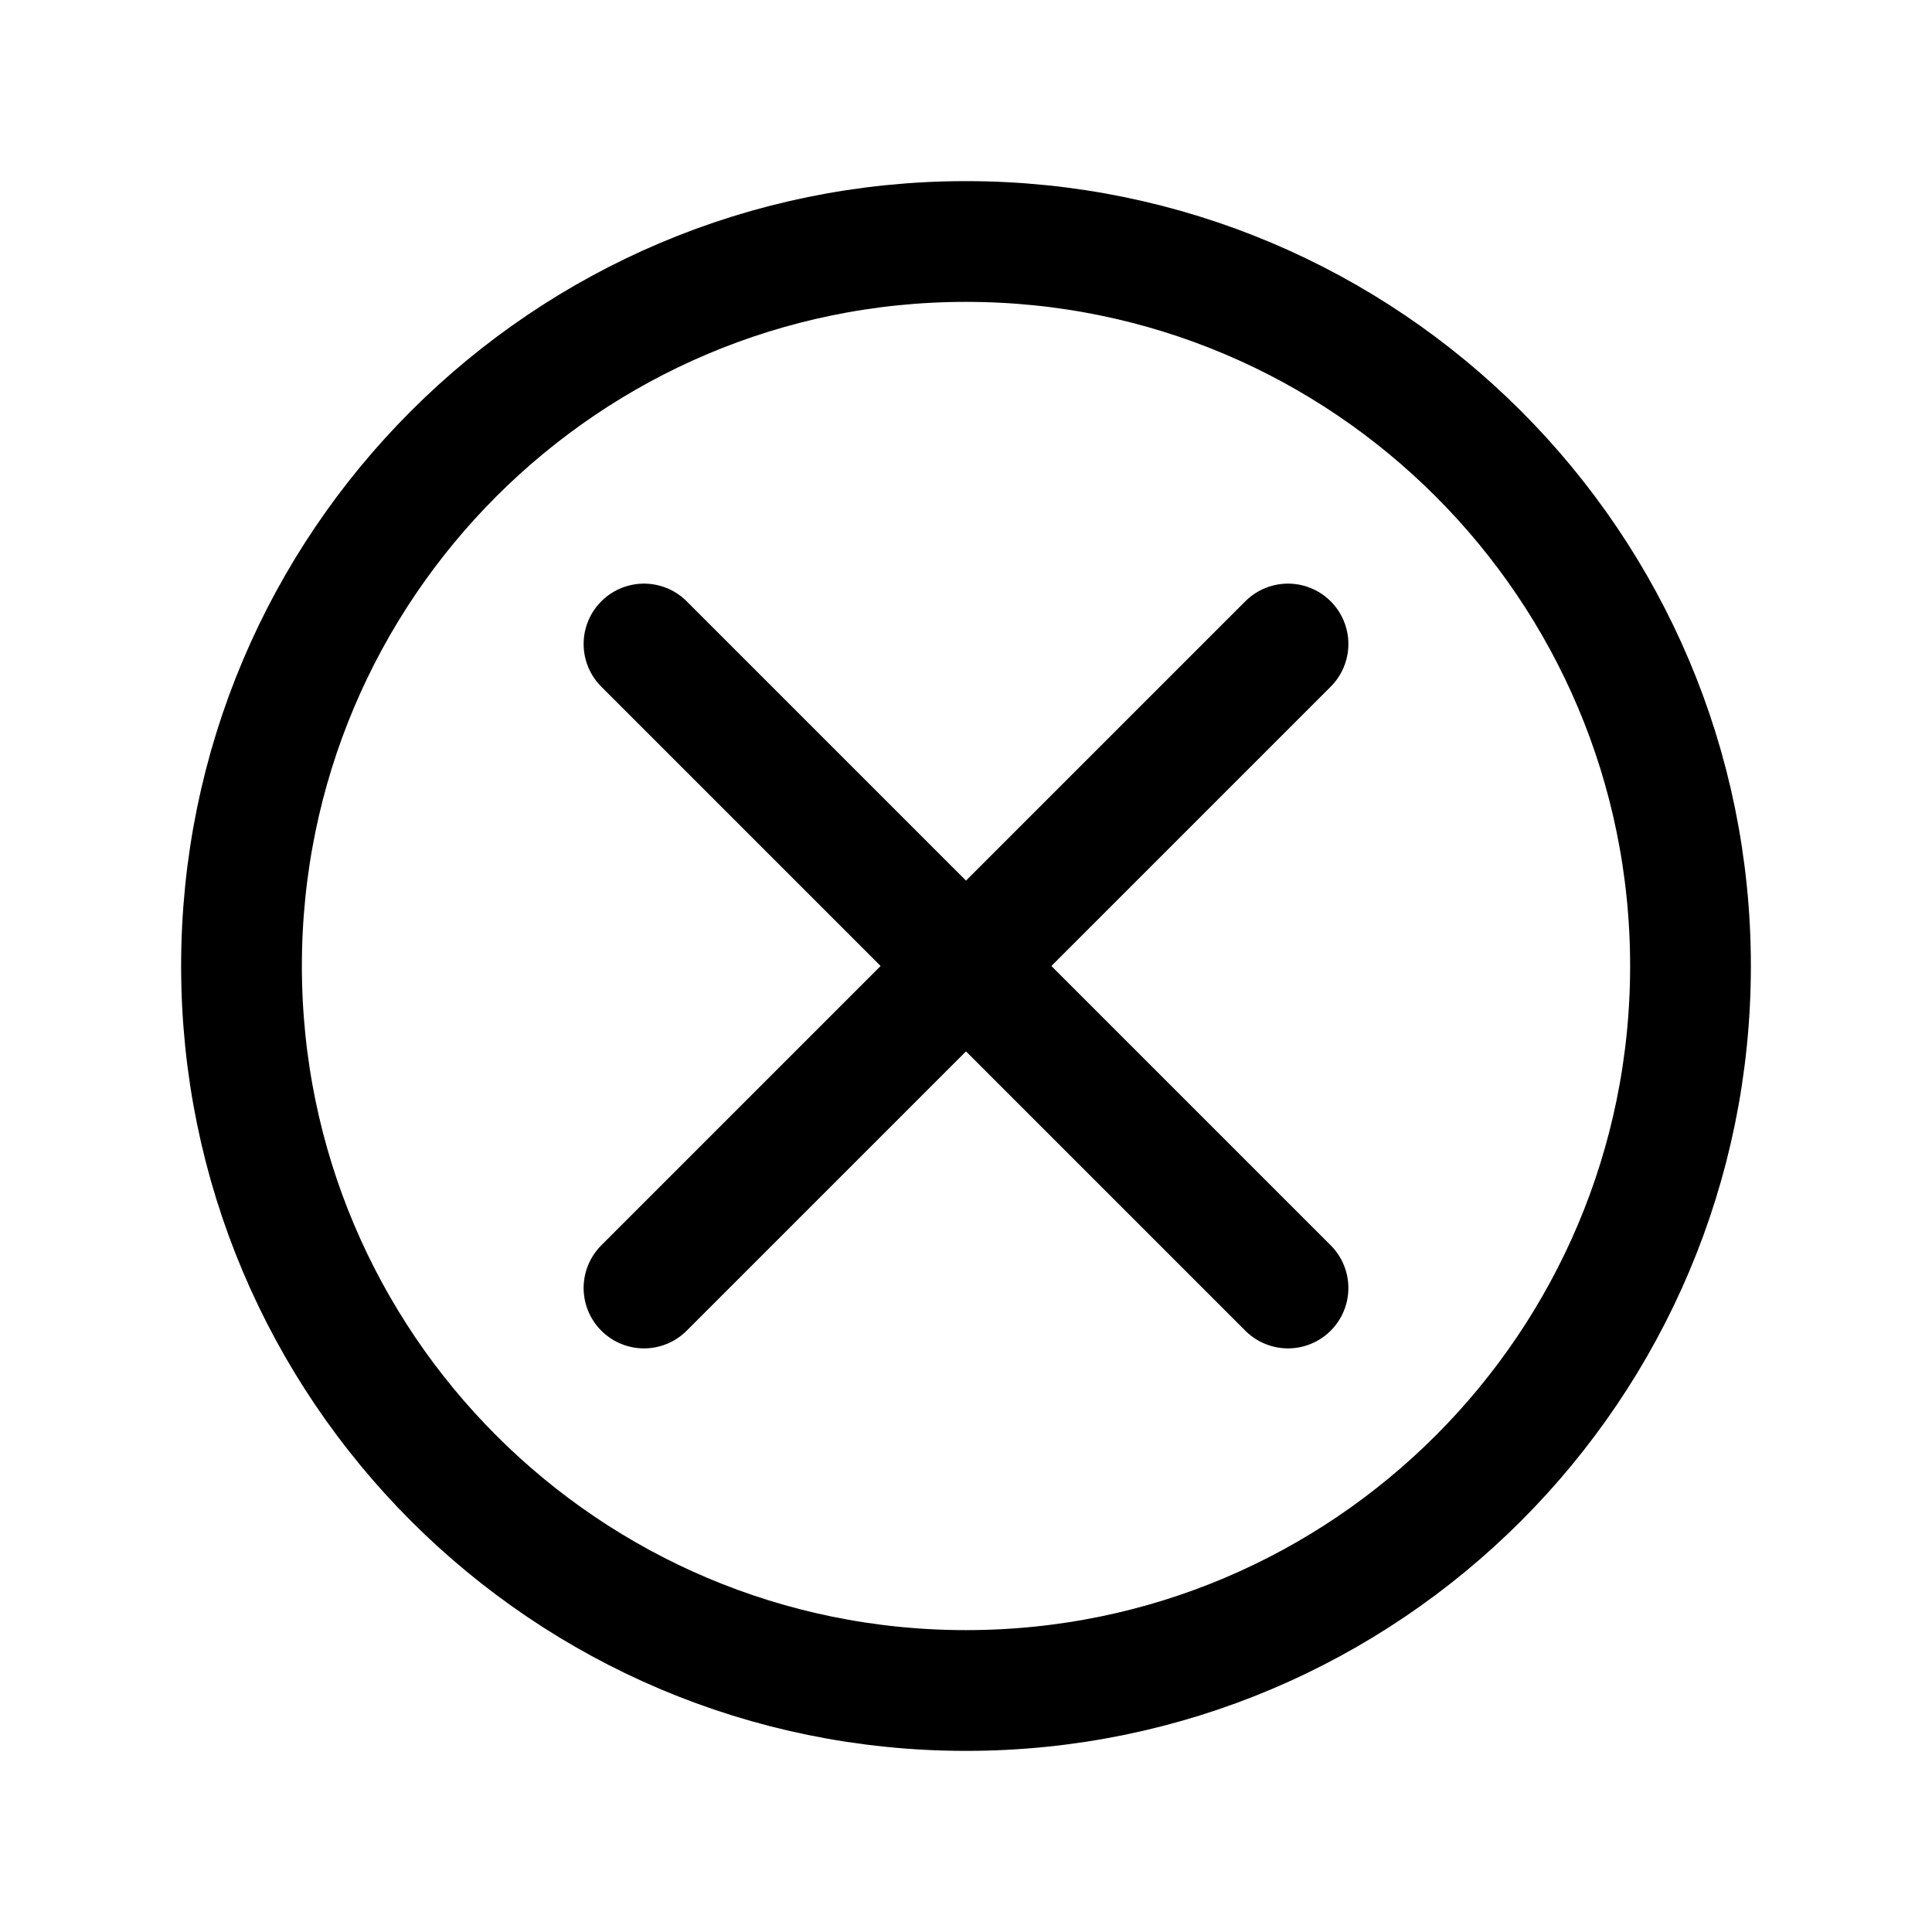
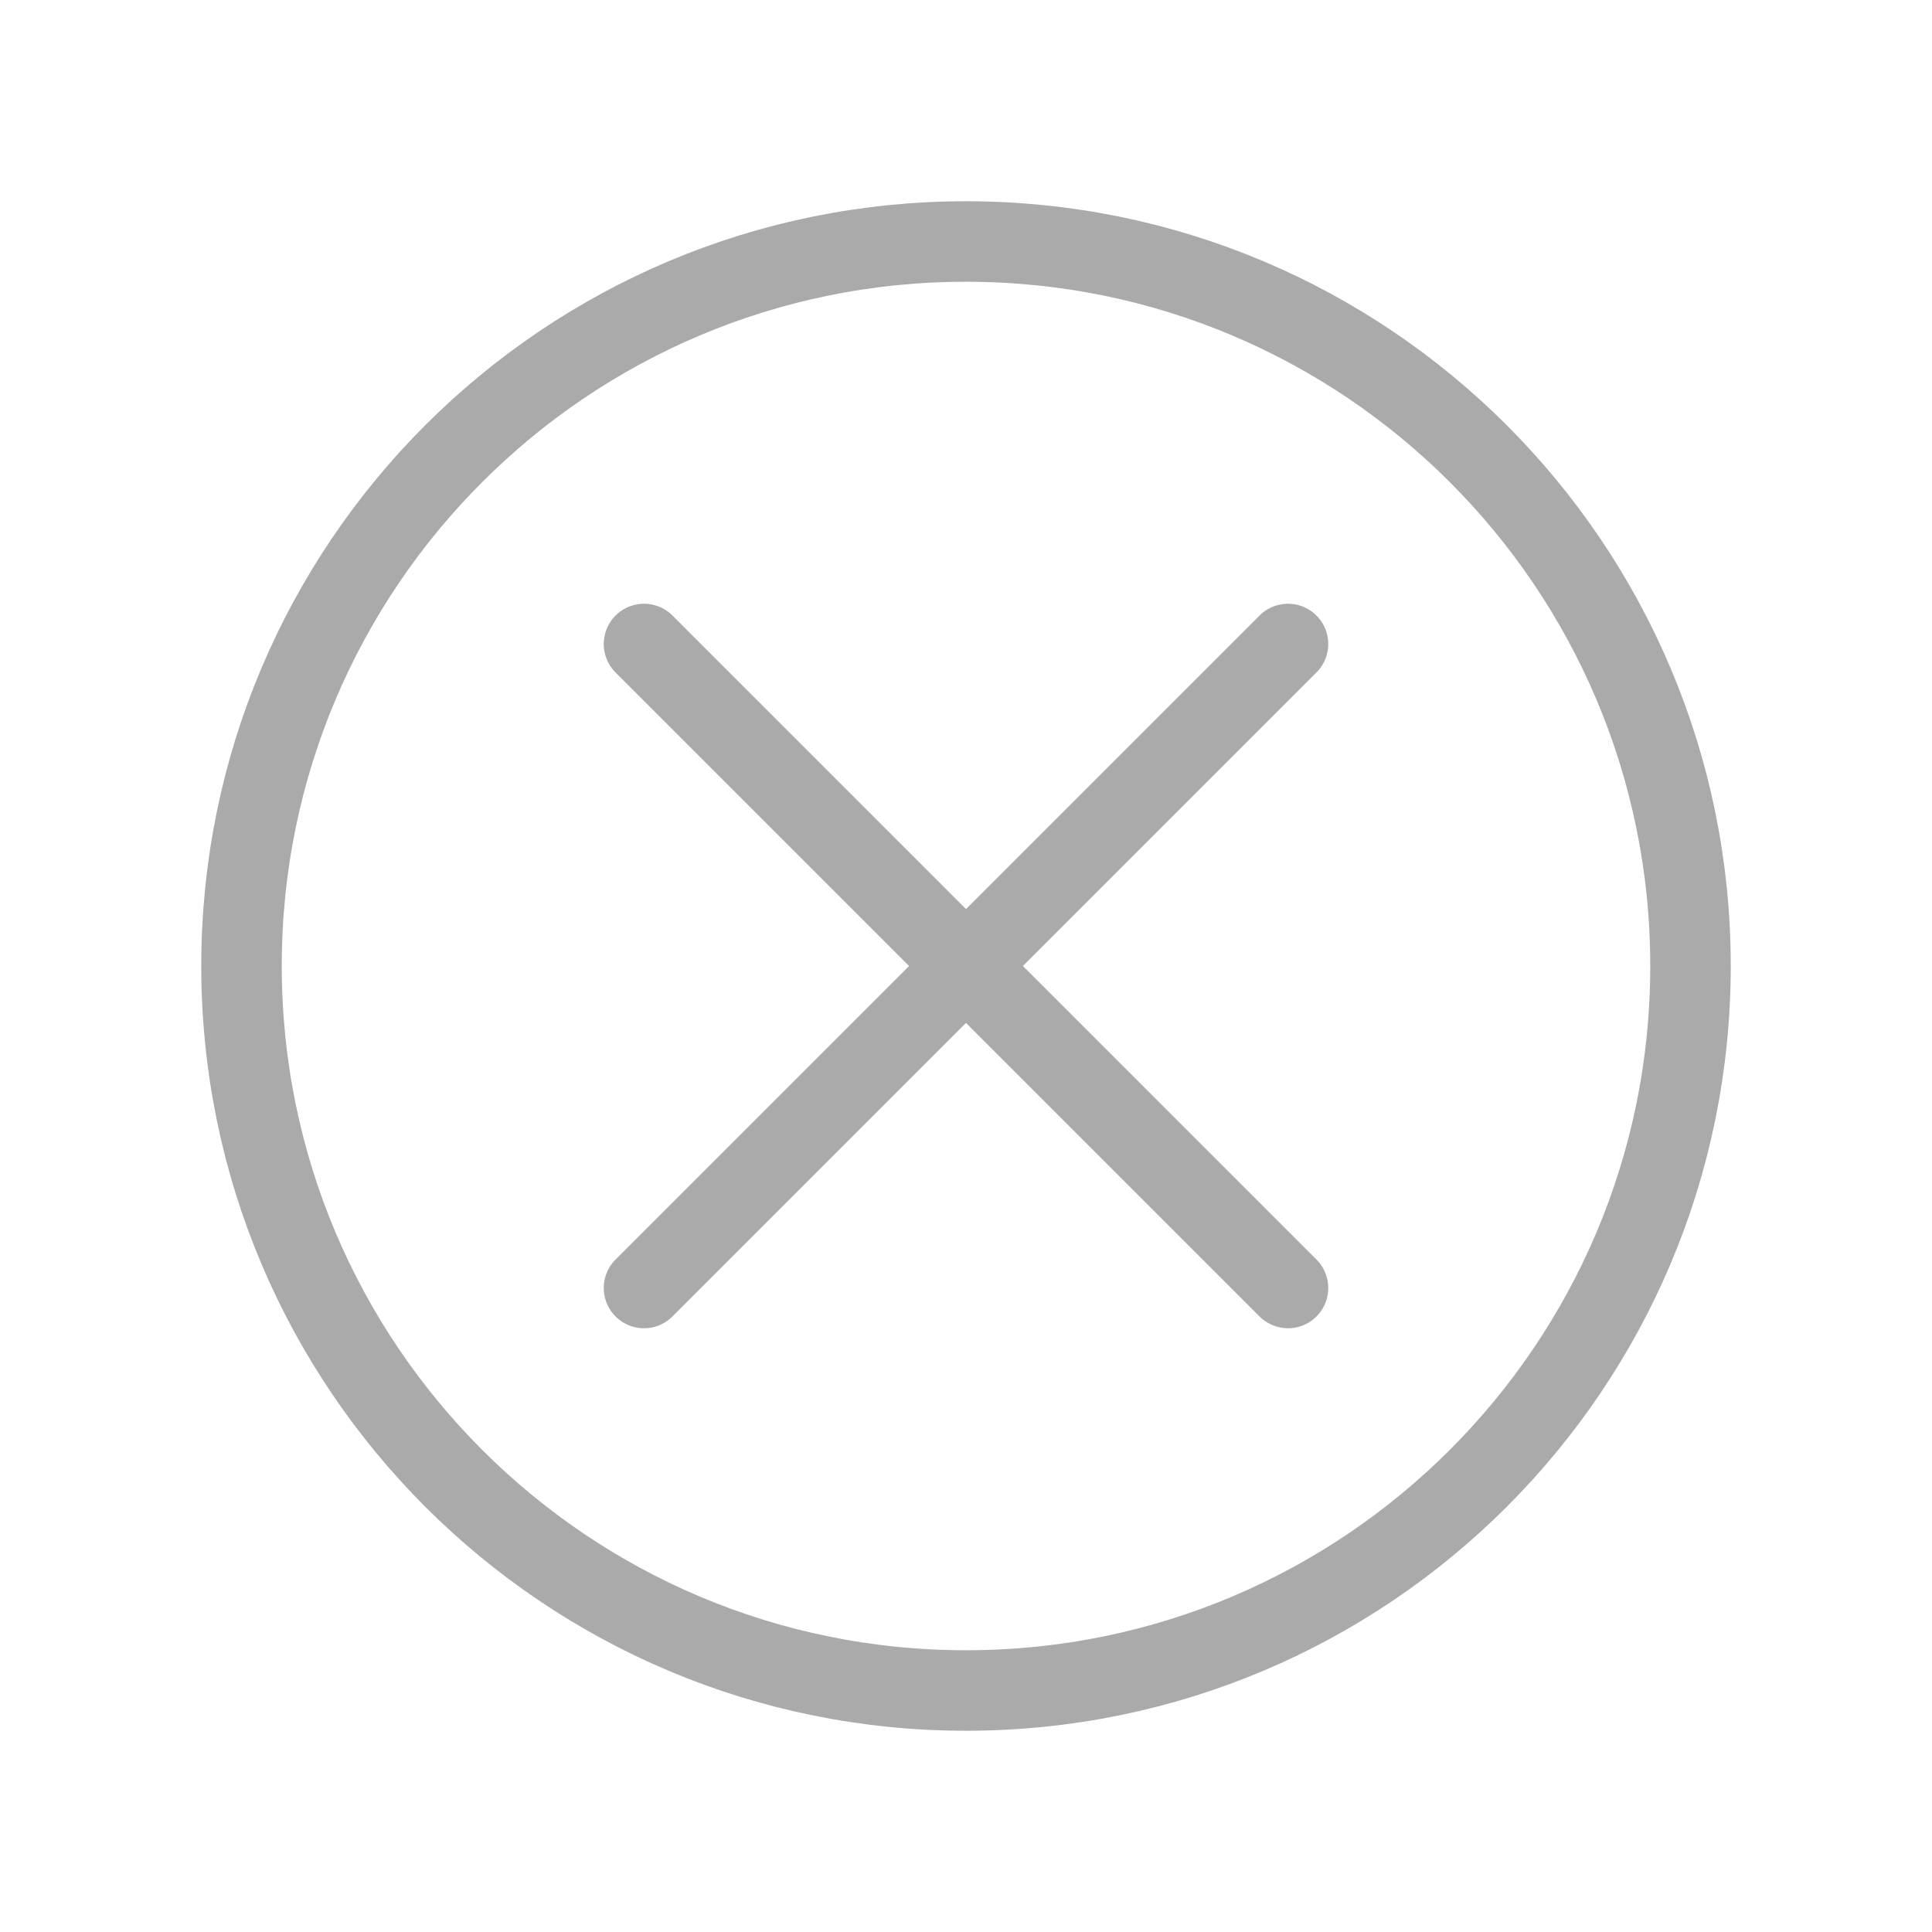
<svg xmlns="http://www.w3.org/2000/svg" width="800px" height="800px" viewBox="0 0 24 24" fill="none">
-   <path d="M16 8L8 16M8 8L16 16M21 12C21 16.971 16.971 21 12 21C7.029 21 3 16.971 3 12C3 7.029 7.029 3 12 3C16.971 3 21 7.029 21 12Z" stroke="#000000" stroke-width="1.5" stroke-linecap="round" stroke-linejoin="round" />
+   <path d="M16 8L8 16M8 8L16 16M21 12C21 16.971 16.971 21 12 21C7.029 21 3 16.971 3 12C3 7.029 7.029 3 12 3C16.971 3 21 7.029 21 12Z" stroke="#aaa" stroke-width="1" stroke-linecap="round" stroke-linejoin="round" />
</svg>
